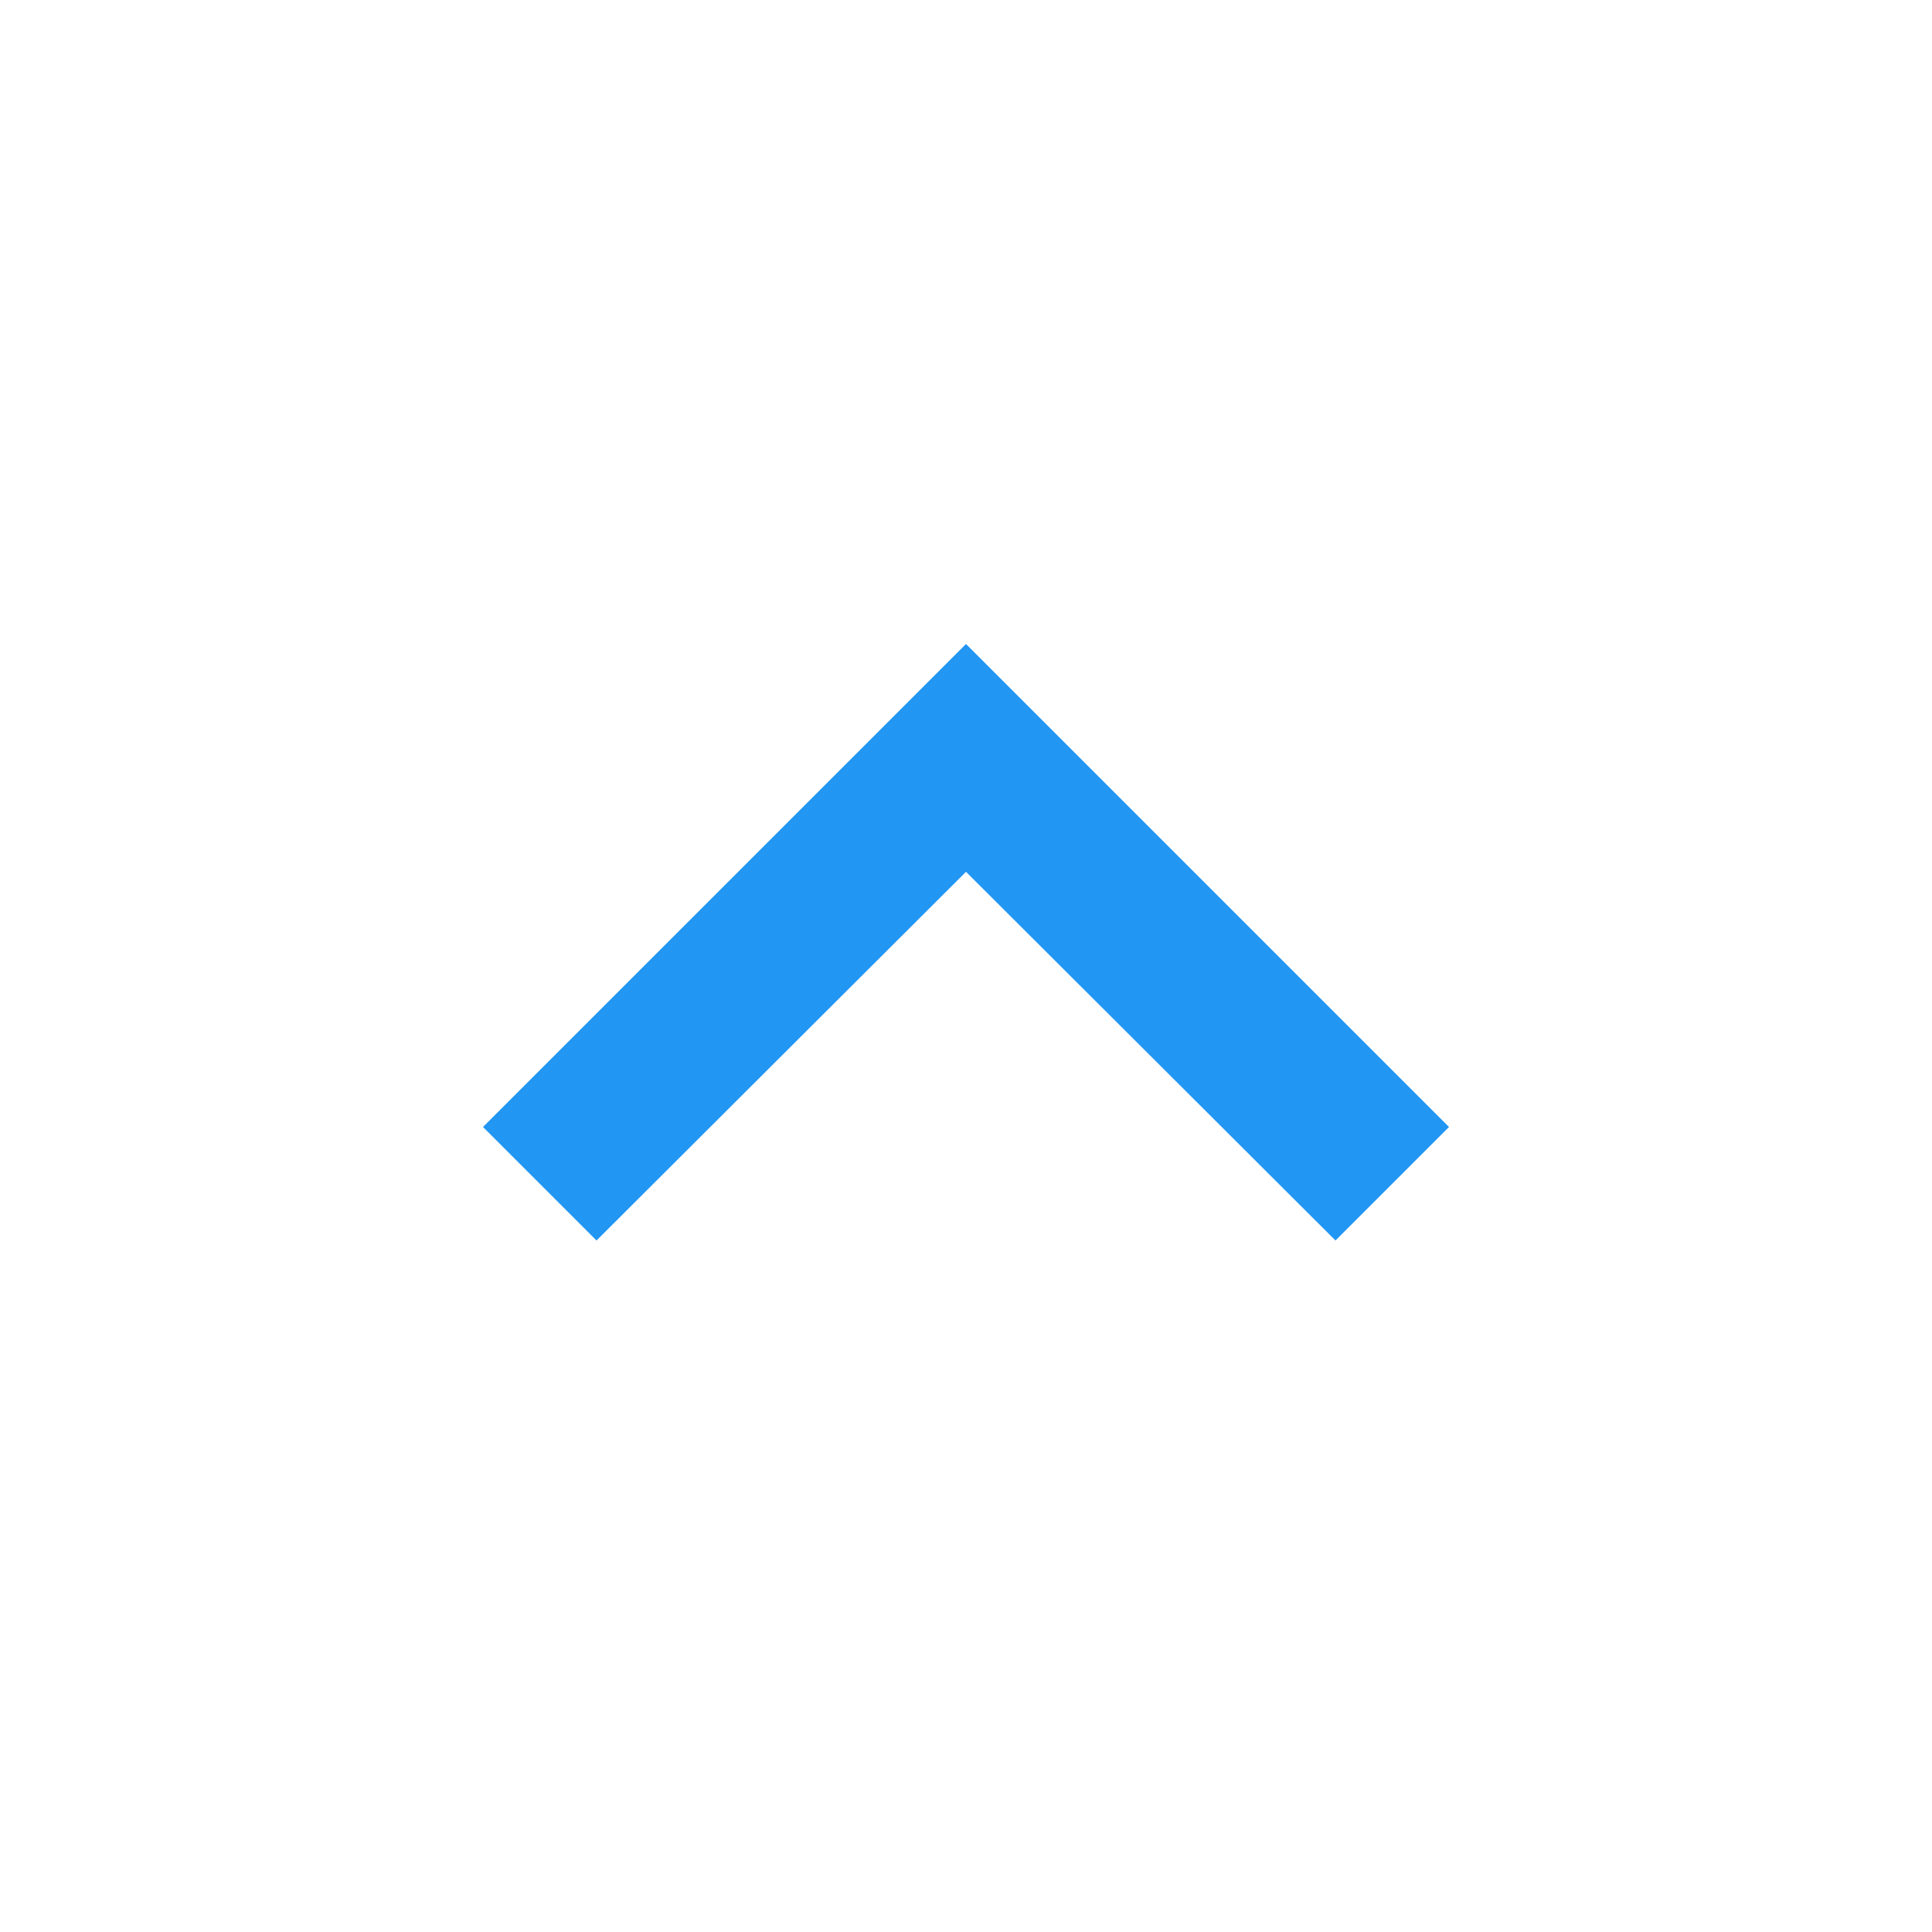
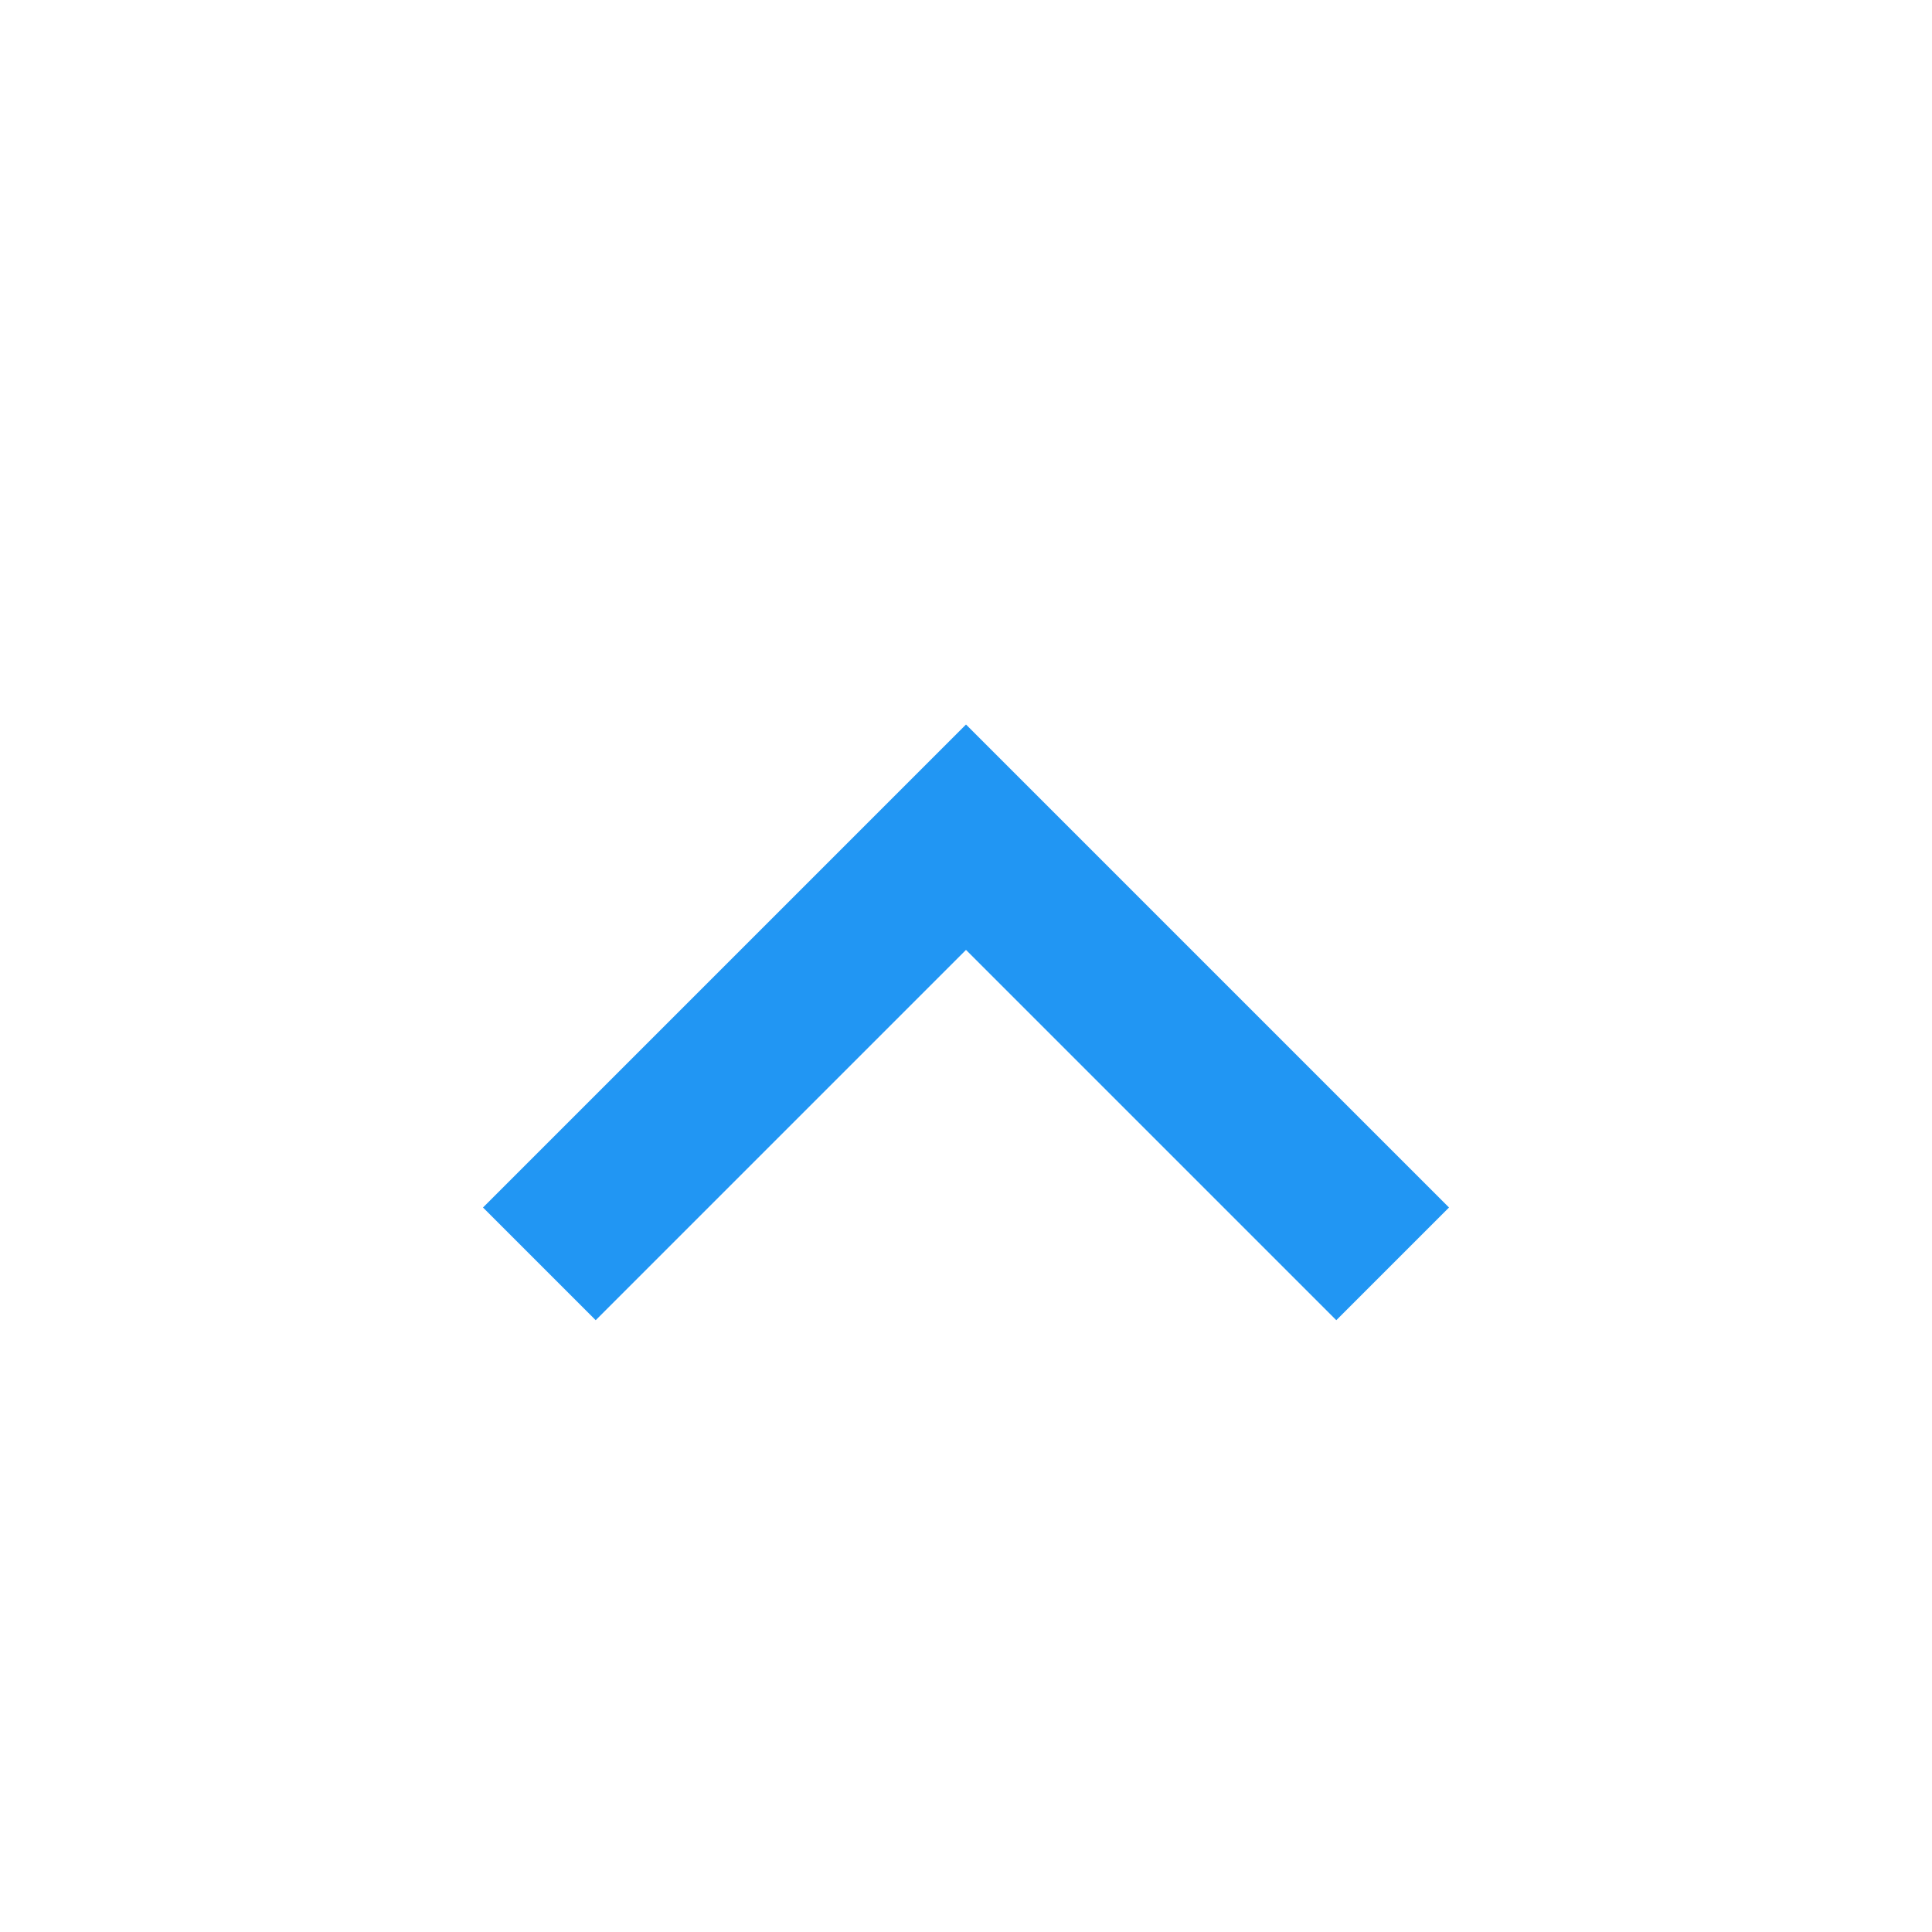
- <svg xmlns="http://www.w3.org/2000/svg" fill="#2196F3" height="24" viewBox="0 0 24 24" width="24">
-   <path d="M12 8l-6 6 1.41 1.41L12 10.83l4.59 4.58L18 14z" />
-   <path d="M0 0h24v24H0z" fill="none" />
+ <svg xmlns="http://www.w3.org/2000/svg" version="1.1" id="Layer_1" x="0px" y="0px" viewBox="0 0 24 24" style="enable-background:new 0 0 24 24;" xml:space="preserve">
+   <style type="text/css">
+ 	.st0{fill:#2196F3;}
+ 	.st1{fill:none;}
+ </style>
+   <path class="st0" d="M12,9l-6,6l1.4,1.4l4.6-4.6l4.6,4.6L18,15L12,9z" />
+   <path class="st1" d="M0,0h24v24H0V0z" />
</svg>
